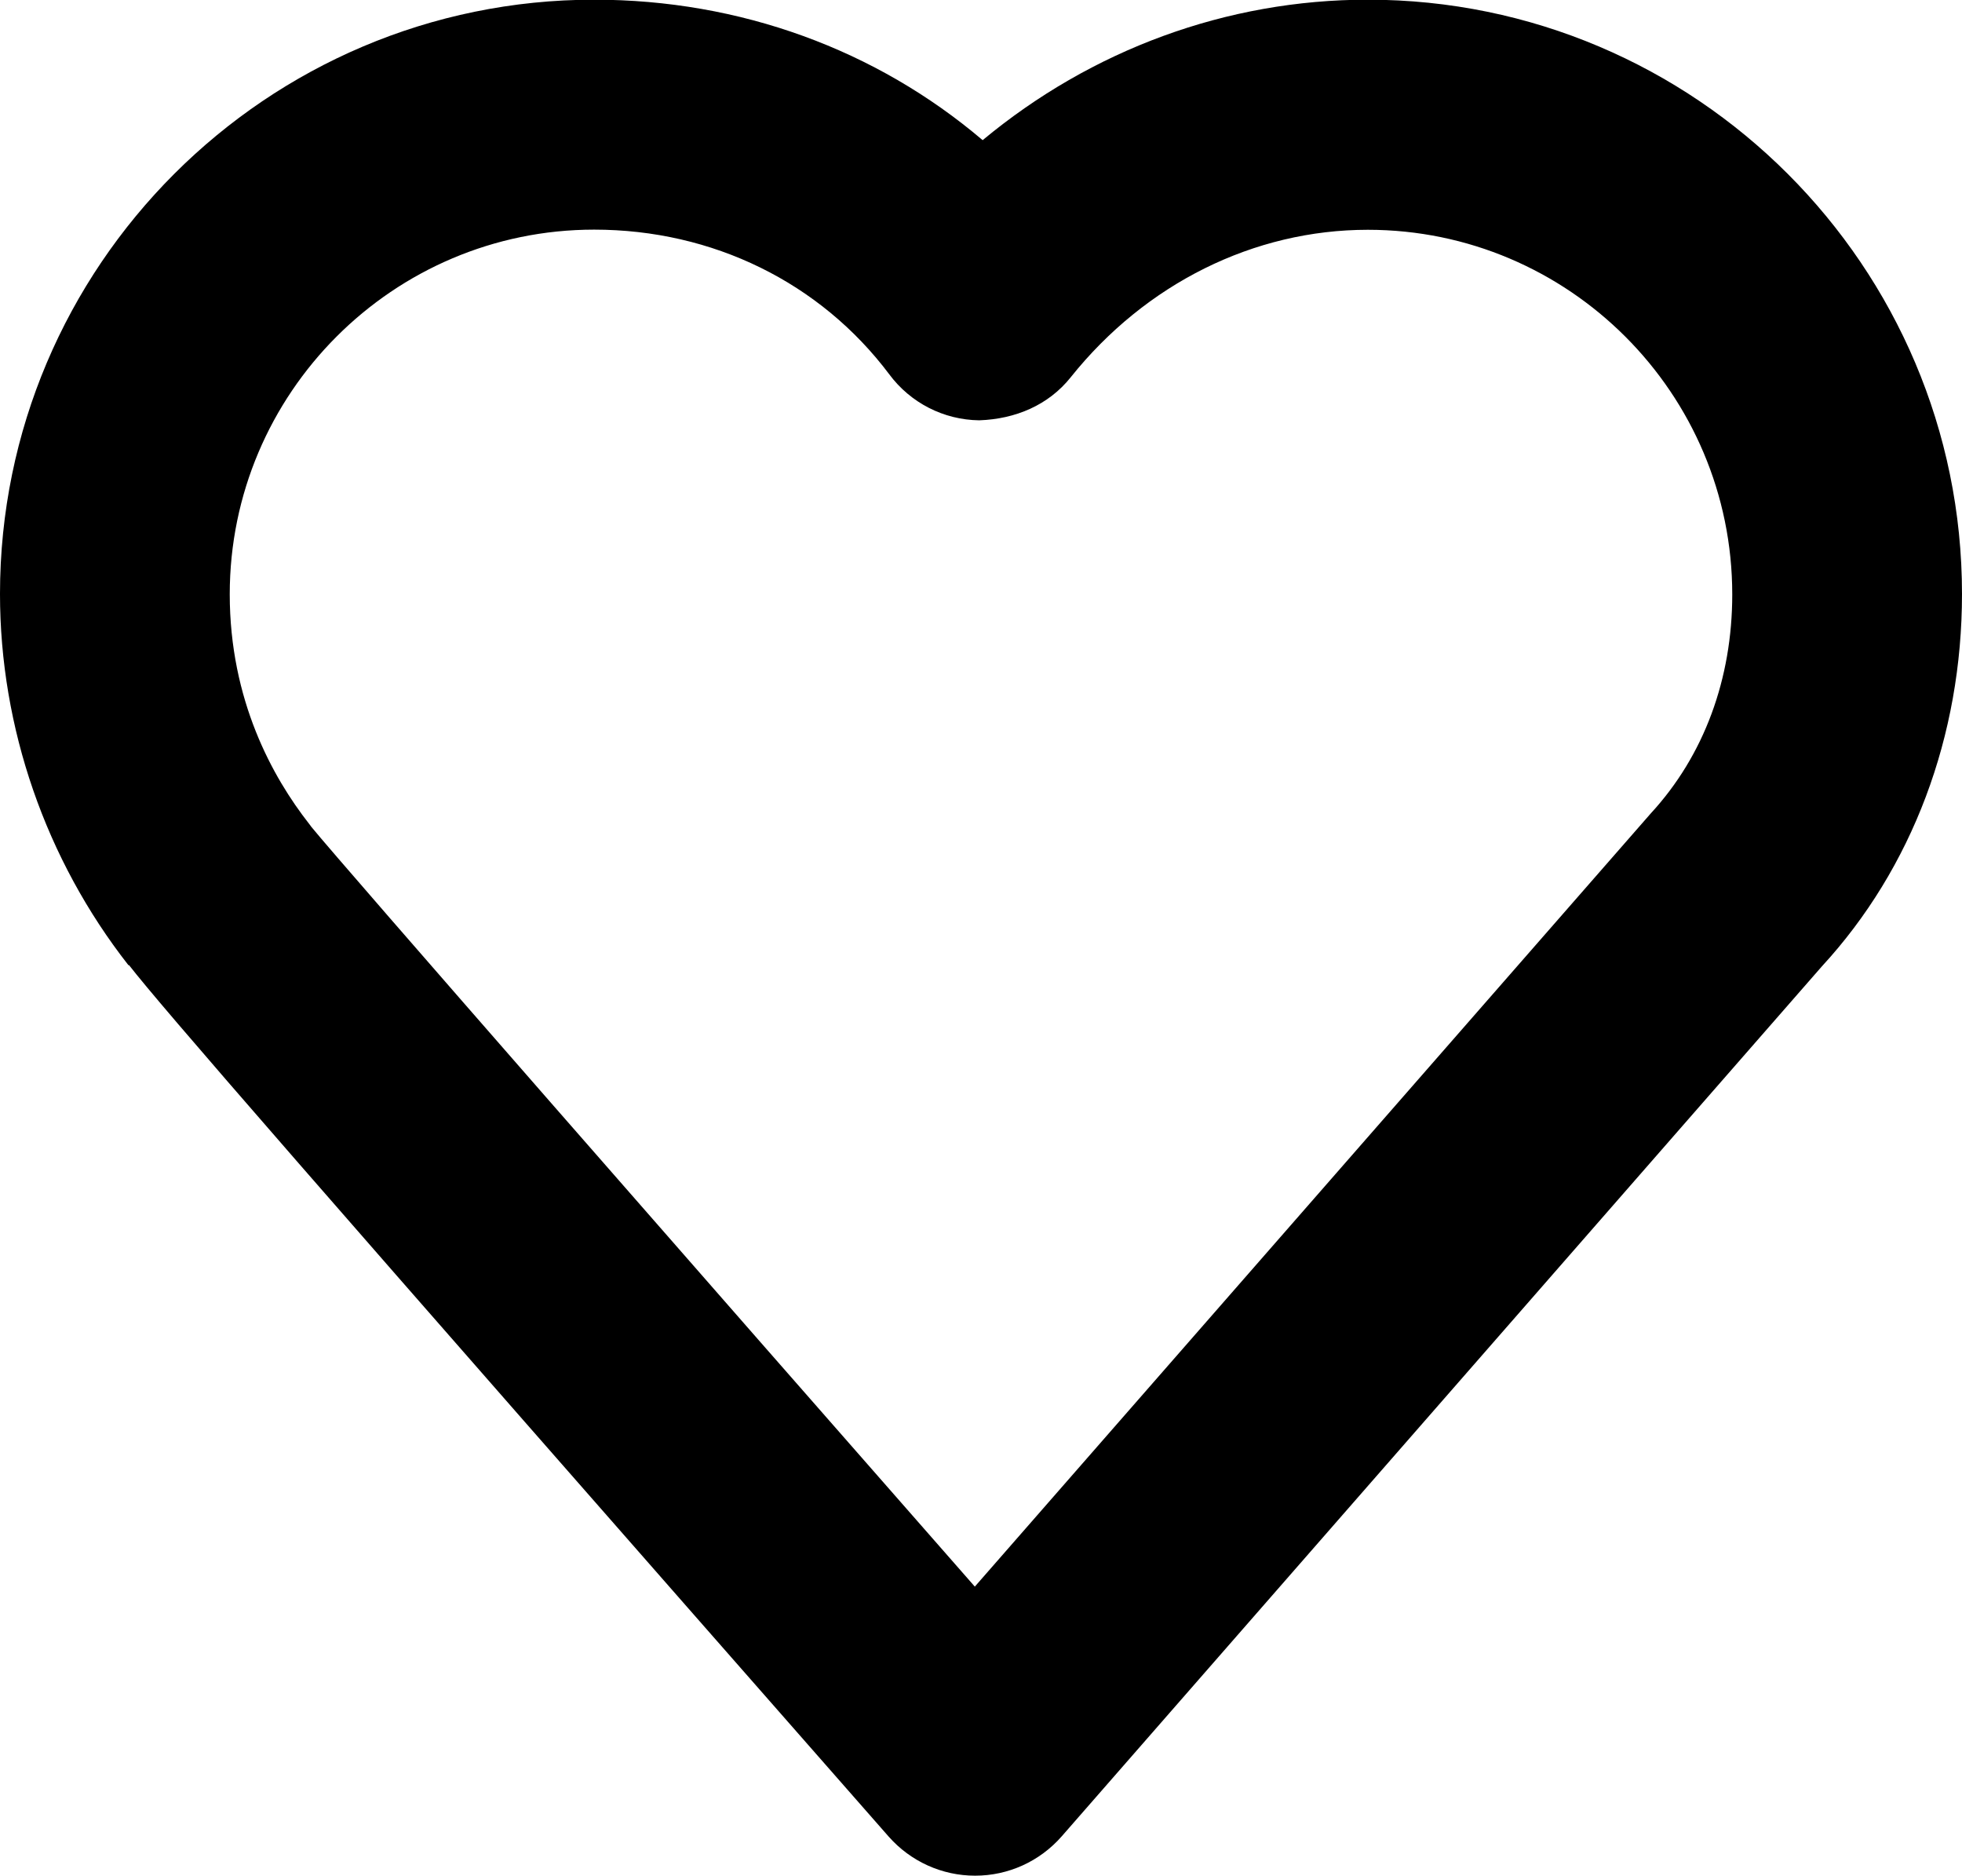
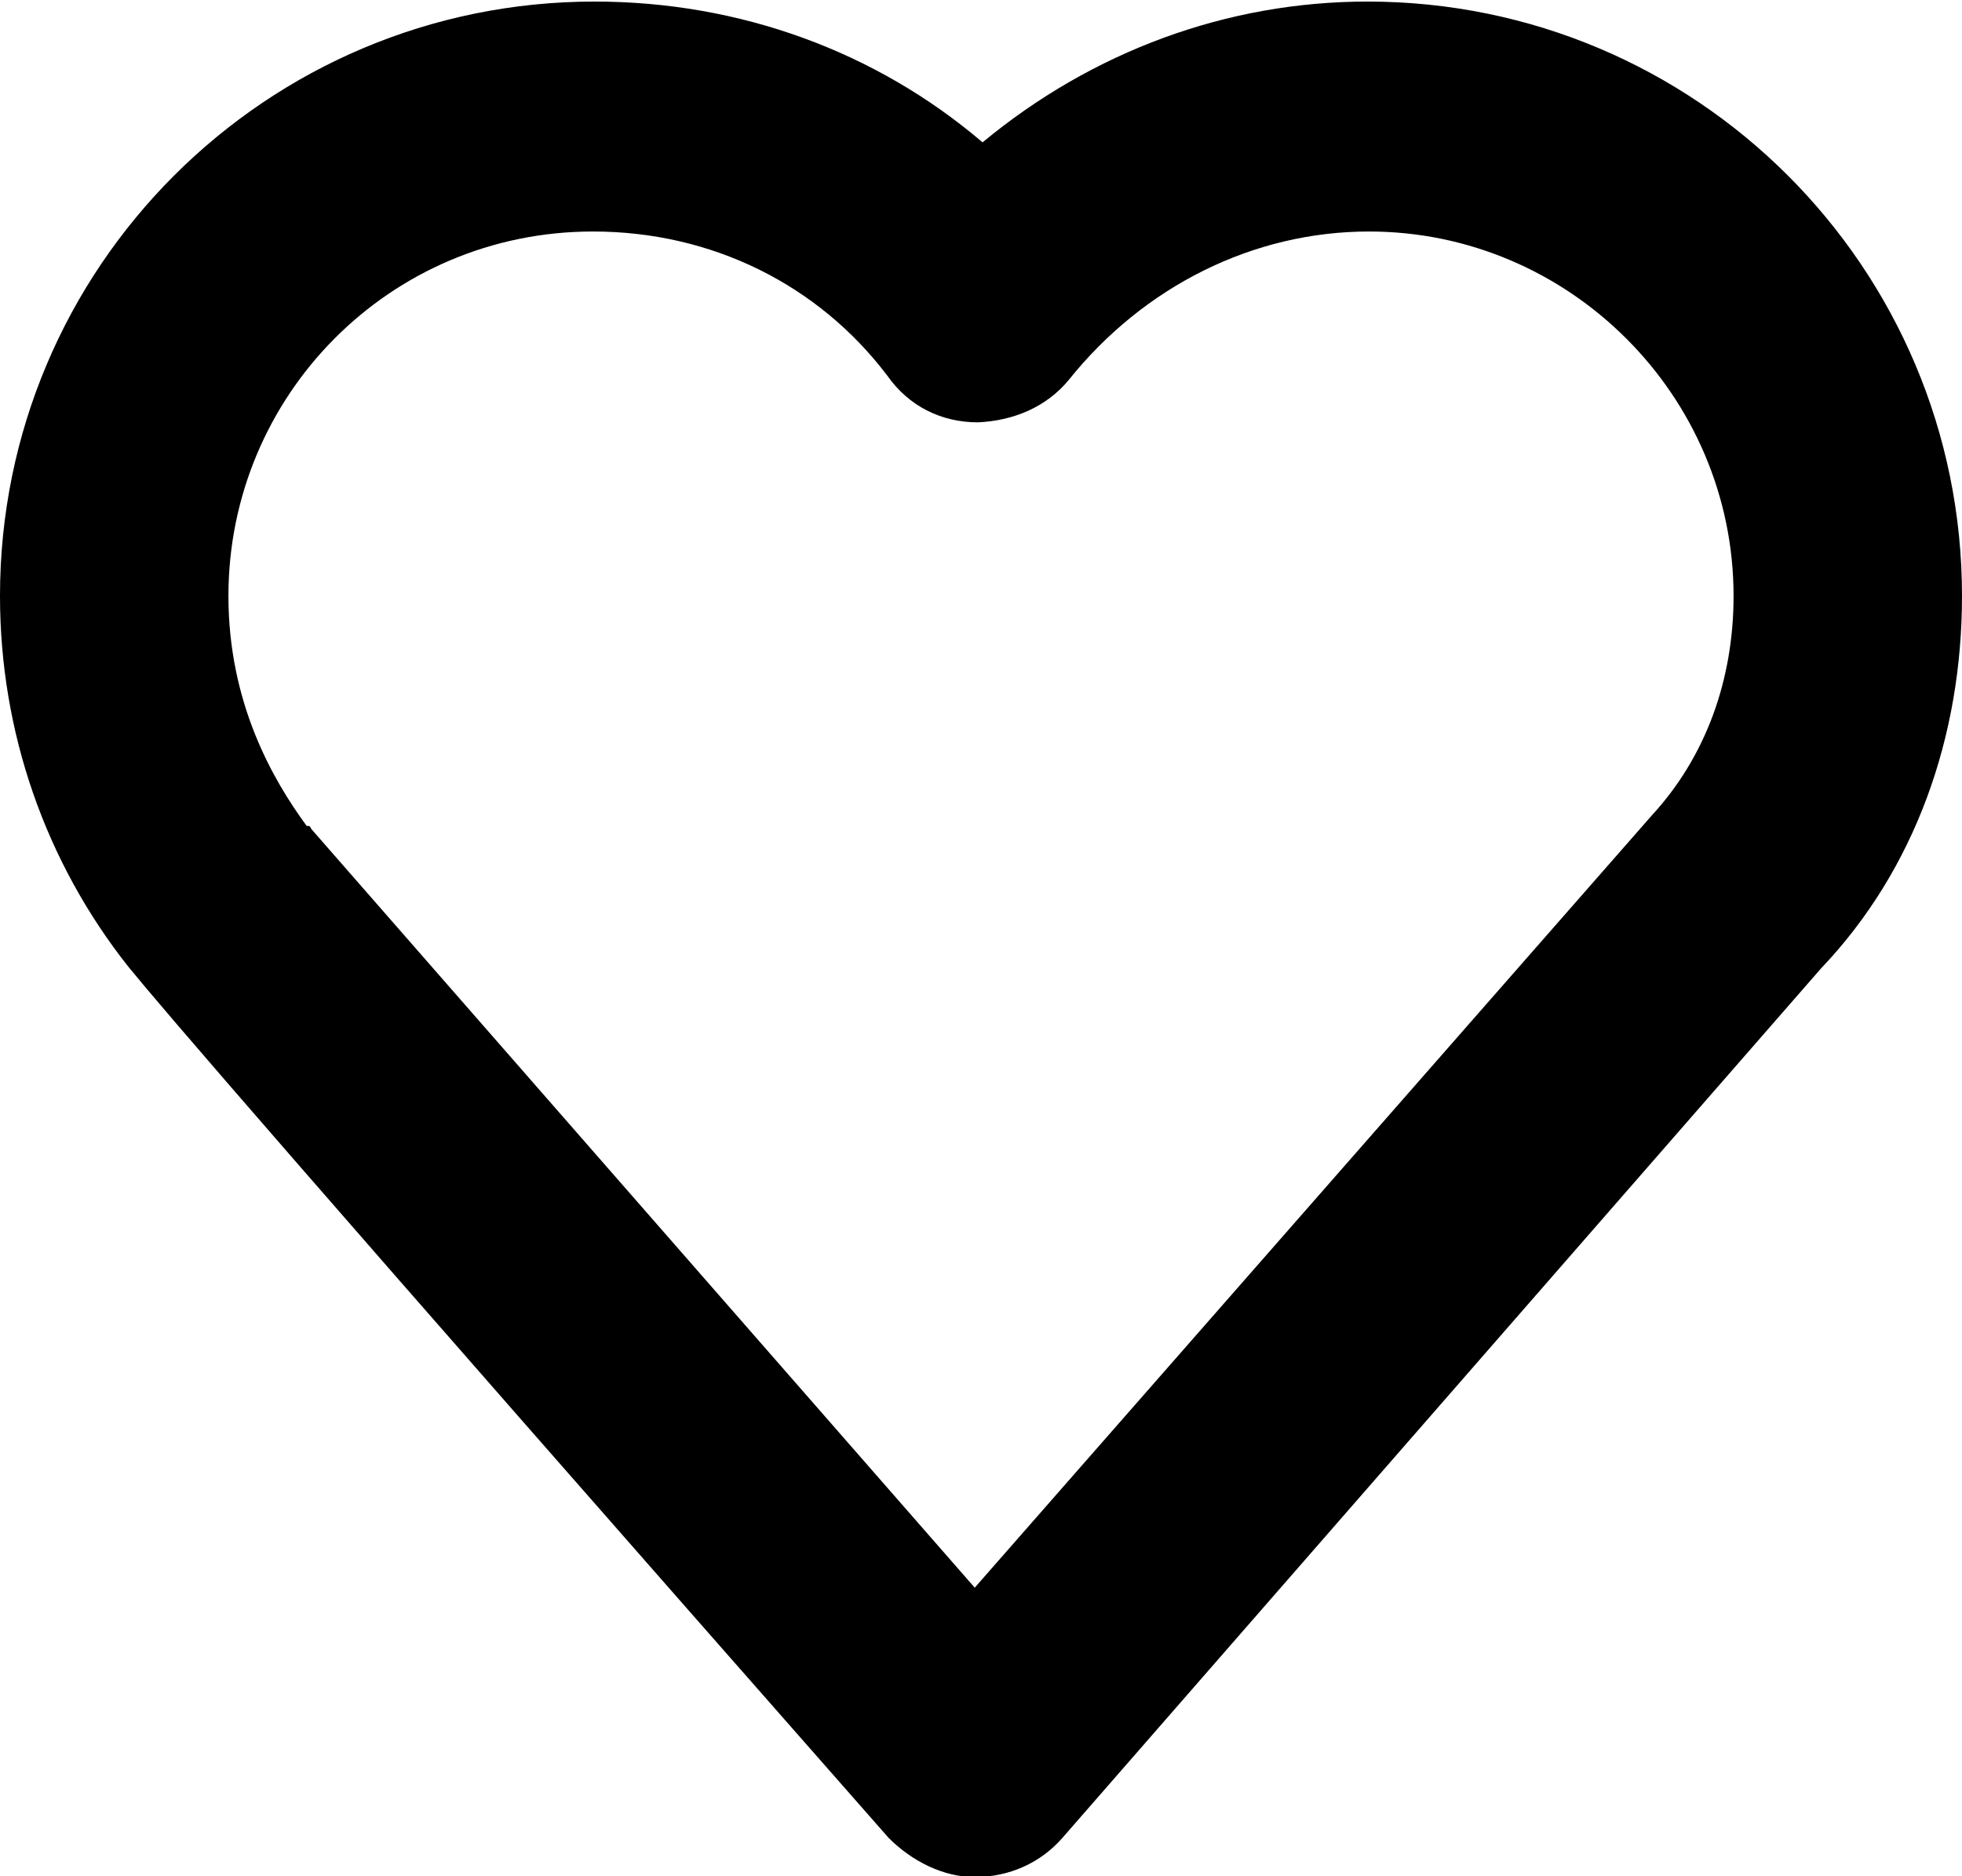
- <svg xmlns="http://www.w3.org/2000/svg" version="1.0" id="Layer_1" x="0px" y="0px" width="12.545px" height="11.99px" viewBox="521.939 473.064 12.545 11.99" enable-background="new 521.939 473.064 12.545 11.99" xml:space="preserve">
-   <g>
-     <path d="M528.174,485.055c-0.212,0-0.412-0.091-0.552-0.249c-3.798-4.324-4.644-5.298-4.858-5.572l-0.004,0.0 c-0.529-0.675-0.821-1.518-0.821-2.373c0-2.095,1.704-3.799,3.799-3.799c0.934,0,1.804,0.32,2.484,0.898 c0.696-0.578,1.56-0.898,2.463-0.898c2.095,0,3.799,1.704,3.799,3.799c0,0.909-0.318,1.754-0.896,2.381l-4.86,5.561 C528.587,484.964,528.386,485.055,528.174,485.055L528.174,485.055z M523.929,478.349c0.208,0.255,2.471,2.839,4.243,4.858 l4.323-4.944c0.34-0.369,0.52-0.86,0.52-1.399c0-1.285-1.045-2.331-2.33-2.331c-0.729,0-1.421,0.344-1.9,0.943 c-0.142,0.178-0.353,0.267-0.585,0.275c-0.227-0.003-0.439-0.111-0.575-0.294c-0.441-0.587-1.129-0.925-1.887-0.925 c-1.285,0-2.33,1.046-2.33,2.331c0,0.678,0.275,1.171,0.507,1.467C523.919,478.336,523.925,478.342,523.929,478.349z" />
-   </g>
+ <svg xmlns="http://www.w3.org/2000/svg" width="12.54" height="11.99" version="1" viewBox="521.94 473.06 12.54 11.99">
+   <path d="M528.17 485.06c-.2 0-.4-.1-.55-.25-3.8-4.32-4.64-5.3-4.86-5.57-.53-.67-.82-1.5-.82-2.37 0-2.1 1.7-3.8 3.8-3.8.93 0 1.8.32 2.48.9.7-.58 1.56-.9 2.46-.9 2.1 0 3.8 1.7 3.8 3.8 0 .9-.3 1.75-.9 2.38l-4.85 5.56c-.14.16-.34.25-.56.25zm-4.24-6.7l4.24 4.85 4.33-4.94c.34-.37.52-.86.52-1.4 0-1.28-1.05-2.33-2.33-2.33-.74 0-1.44.35-1.92.95-.14.17-.35.26-.58.27-.23 0-.44-.1-.58-.3-.44-.58-1.12-.92-1.88-.92-1.3 0-2.33 1.05-2.33 2.33 0 .68.28 1.17.5 1.47.02 0 .02 0 .03.02z" />
</svg>
